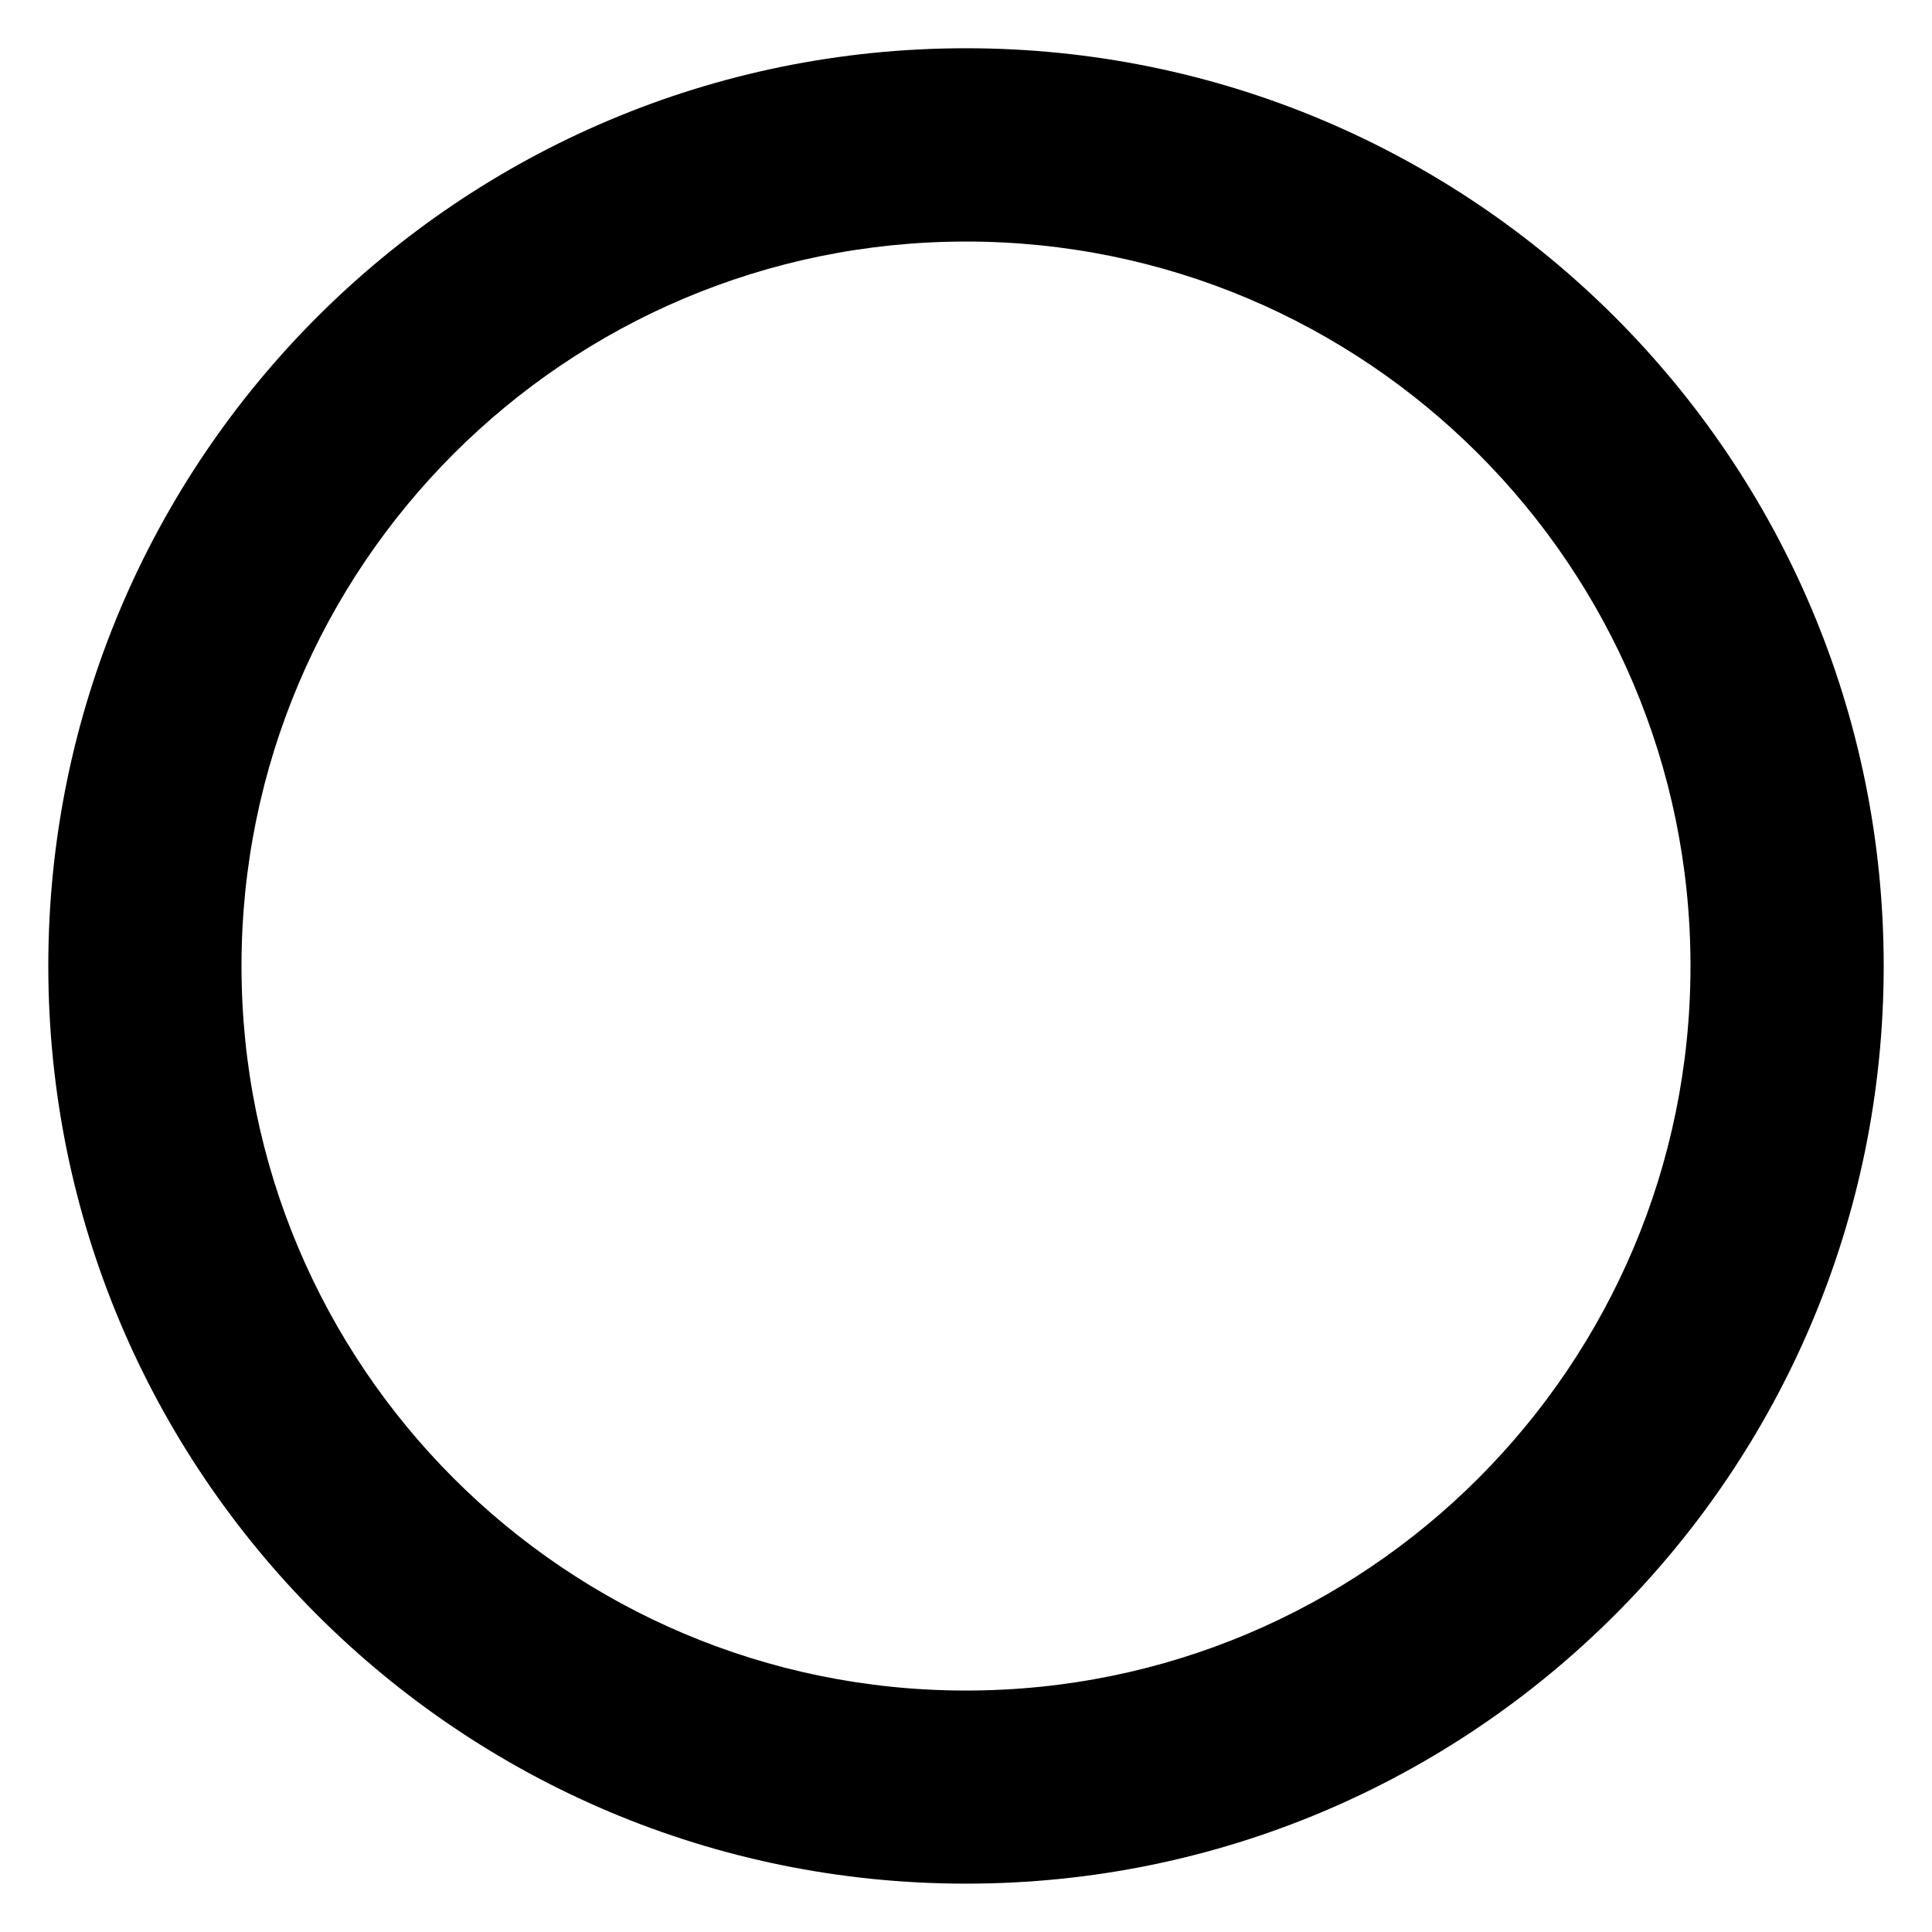
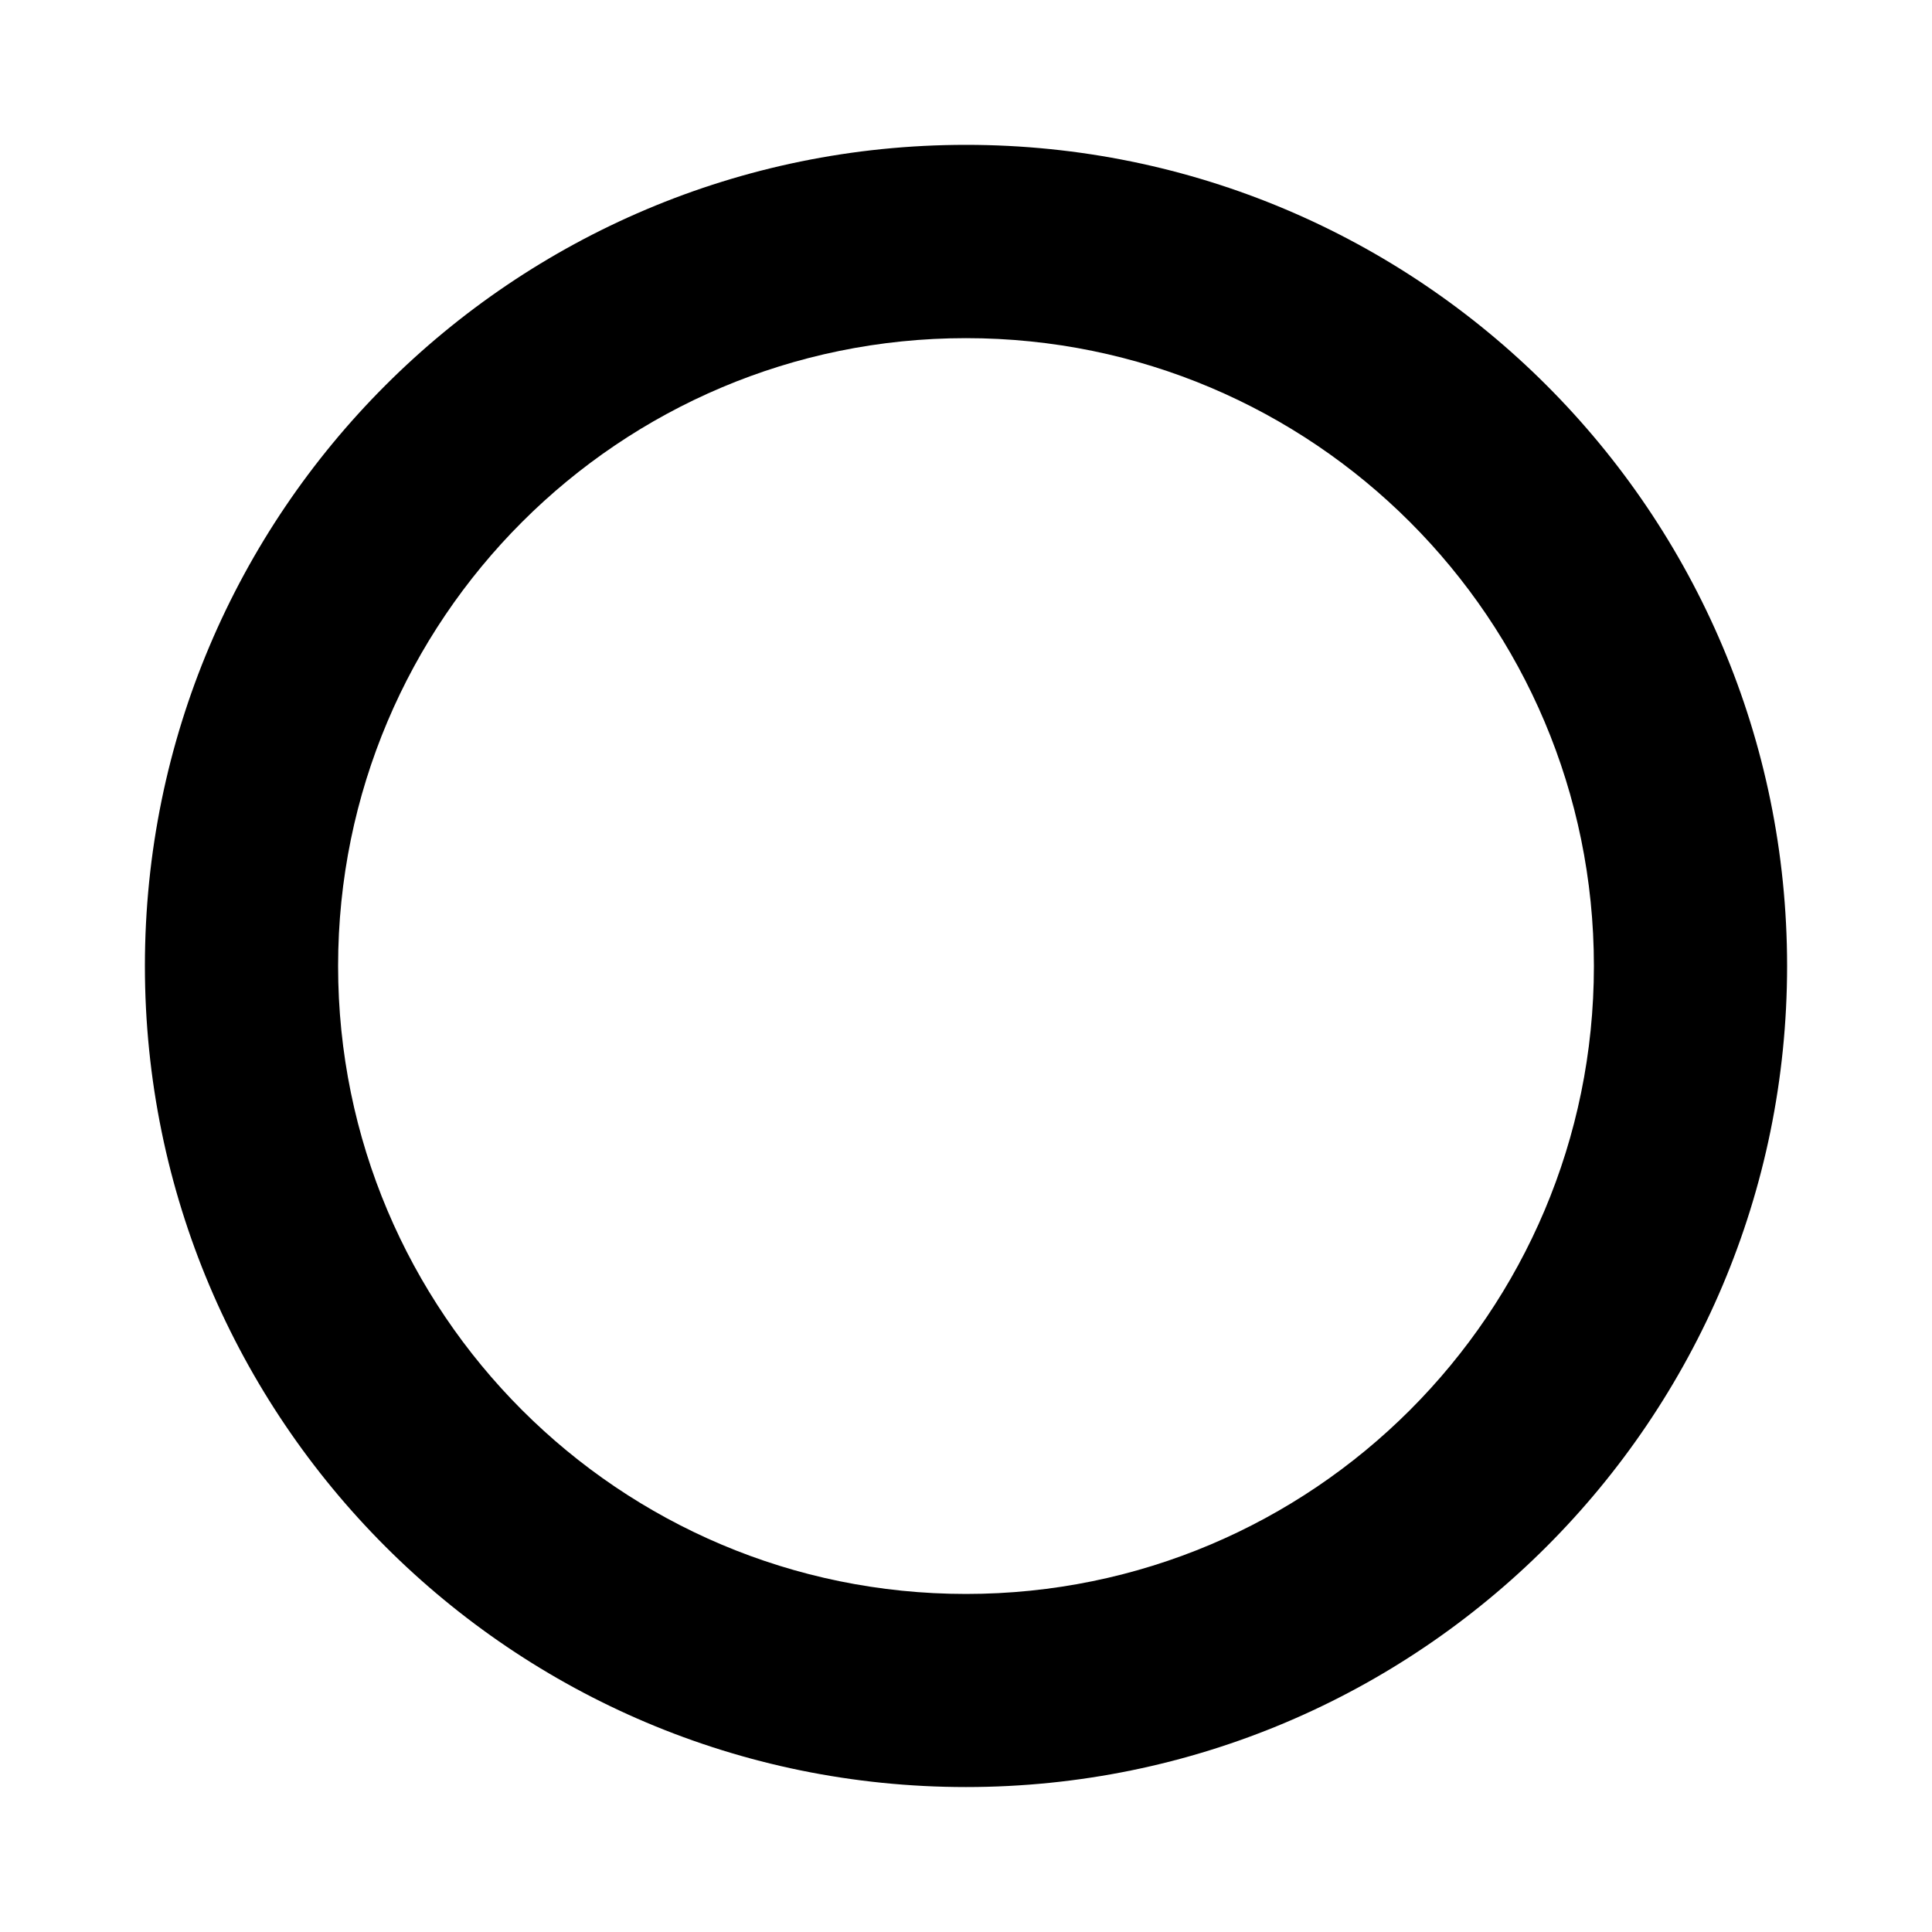
<svg xmlns="http://www.w3.org/2000/svg" viewBox="-1 -1 2 2" height="100px" width="100px">
  <g class="HaskellSvgIcons__ring" fill="black" stroke="none" stroke-width="0">
-     <path d="M 0.75,0.0 A 0.75,0.75 0.0 1,0 0.75,1.0e-4 ZM 0.95,0.0 A 0.95,0.95 0.0 1,1 0.95,-1.0e-4 Z" />
+     <path d="M 0.65,0.0 A 0.65,0.65 0.0 1,0 0.65,1.0e-4 ZM 0.85,0.0 A 0.85,0.85 0.0 1,1 0.85,-1.0e-4 Z" />
  </g>
</svg>
